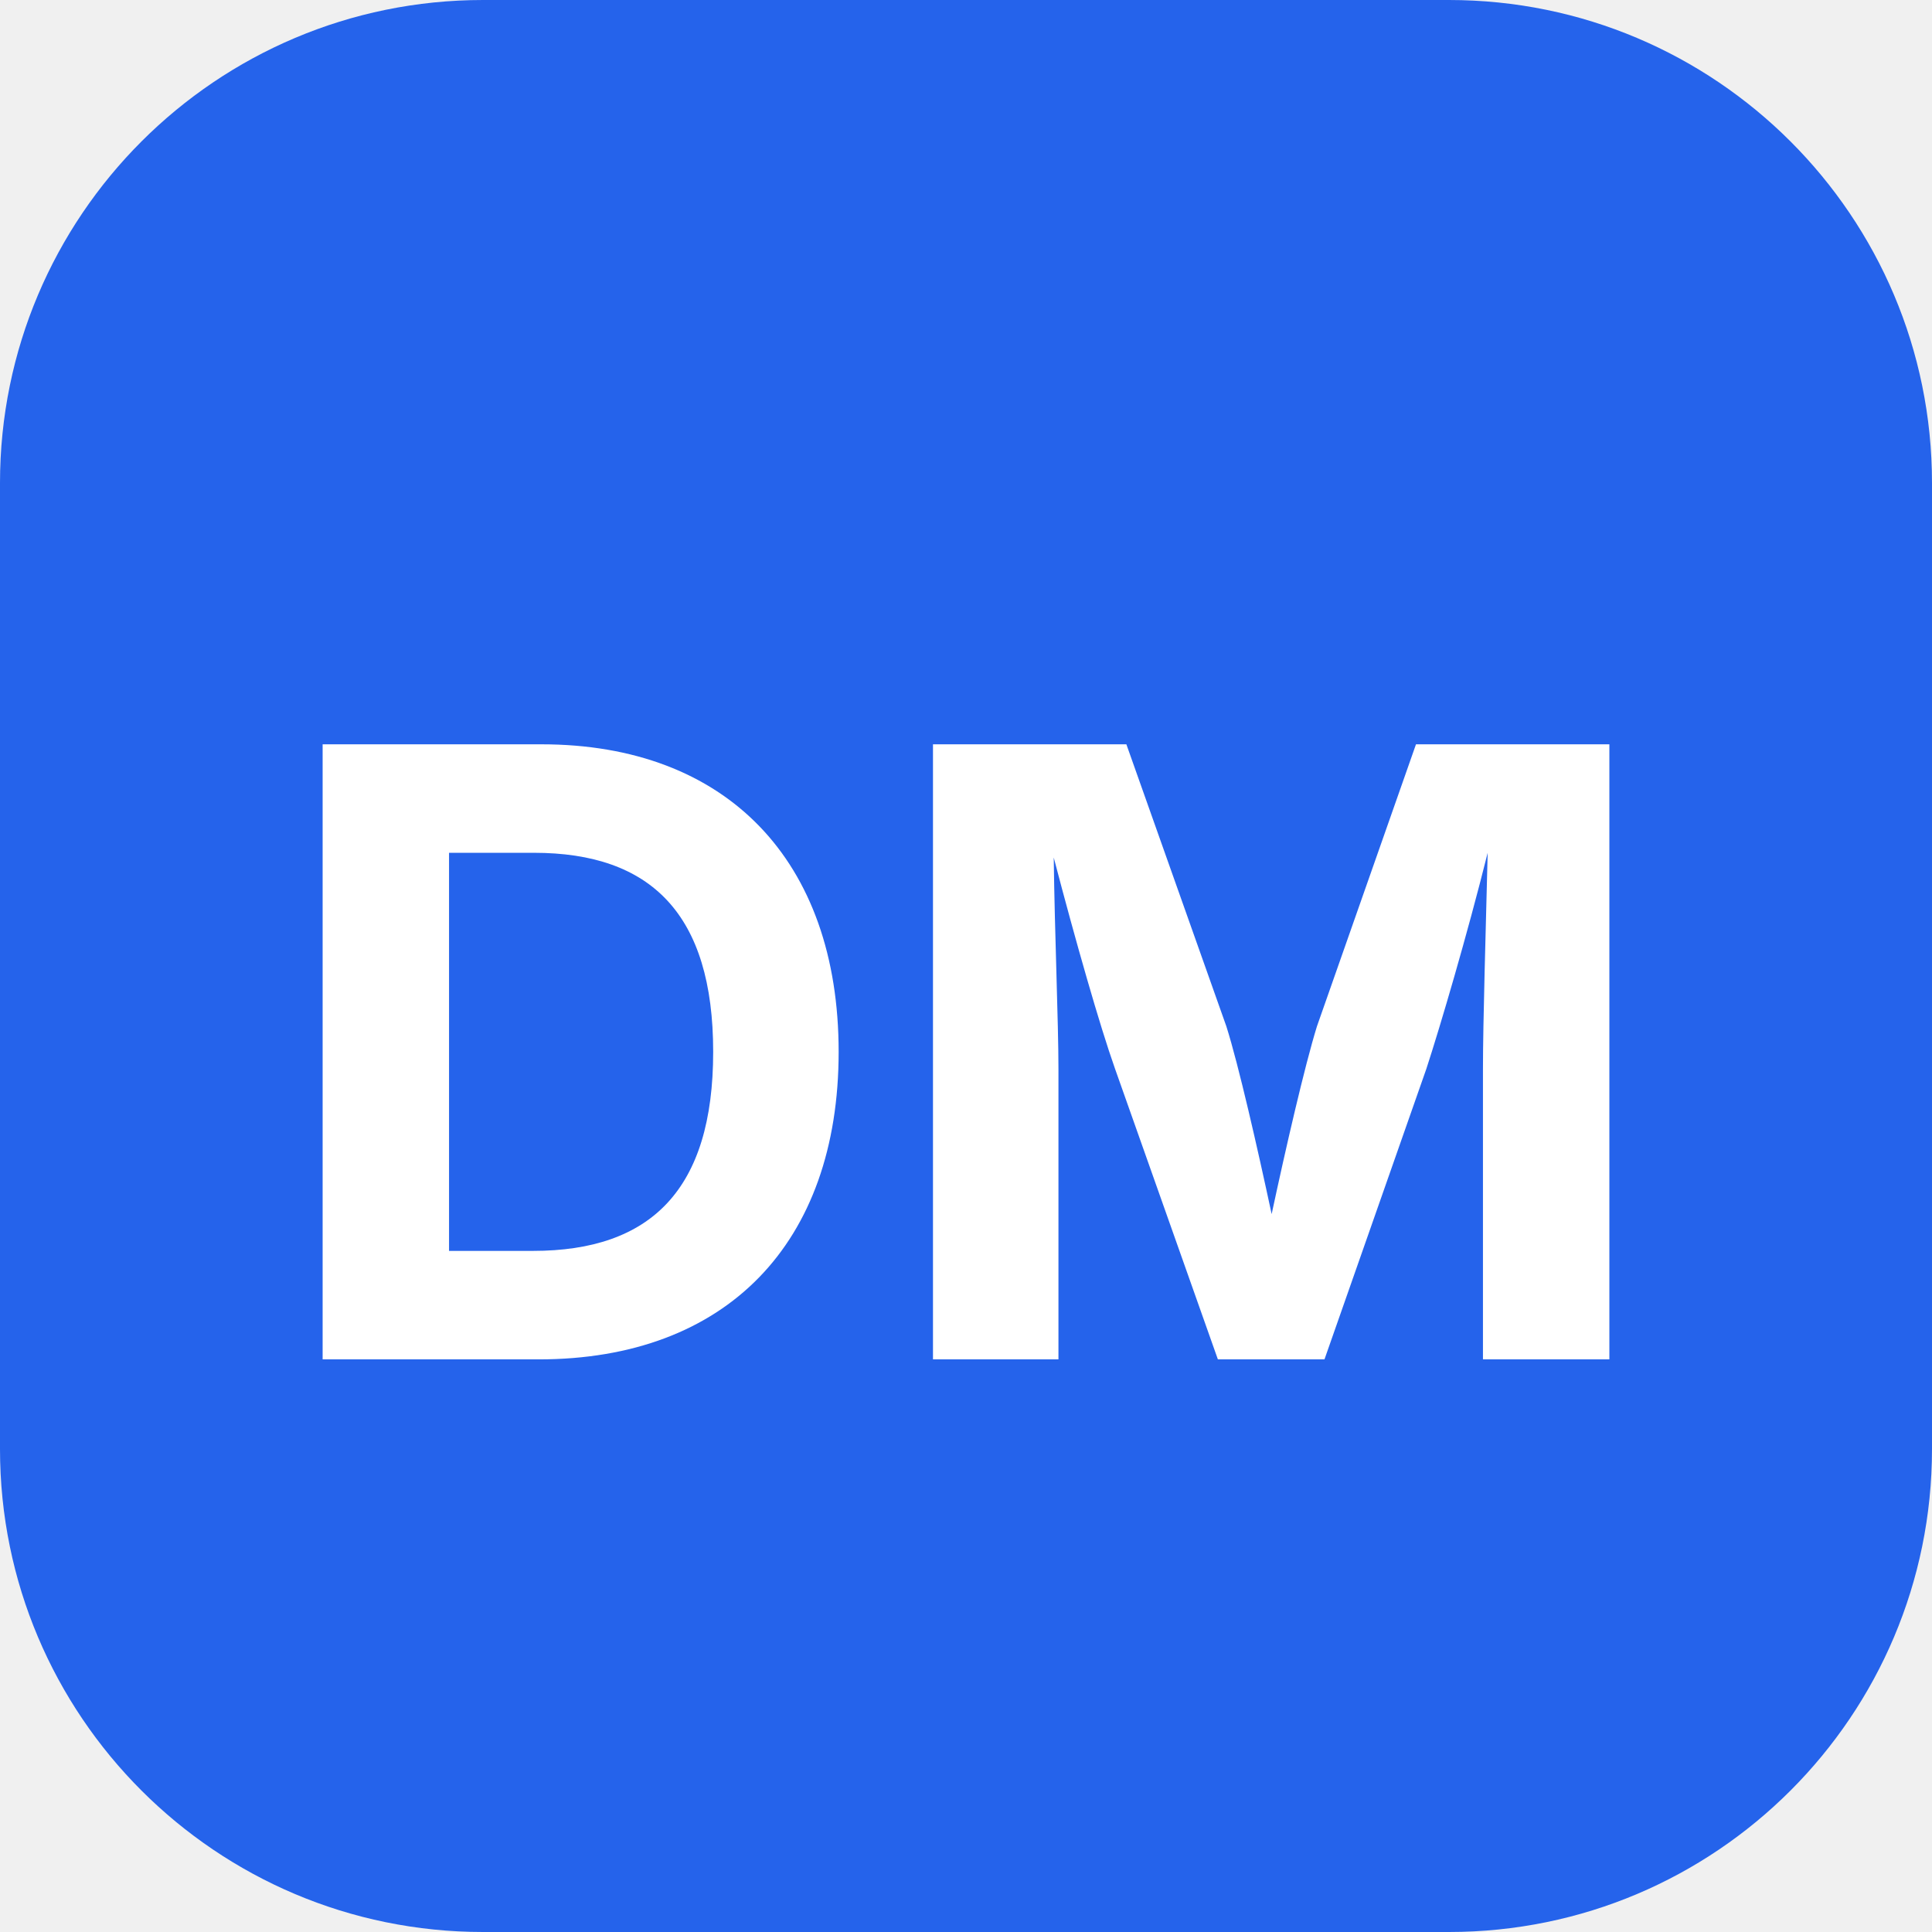
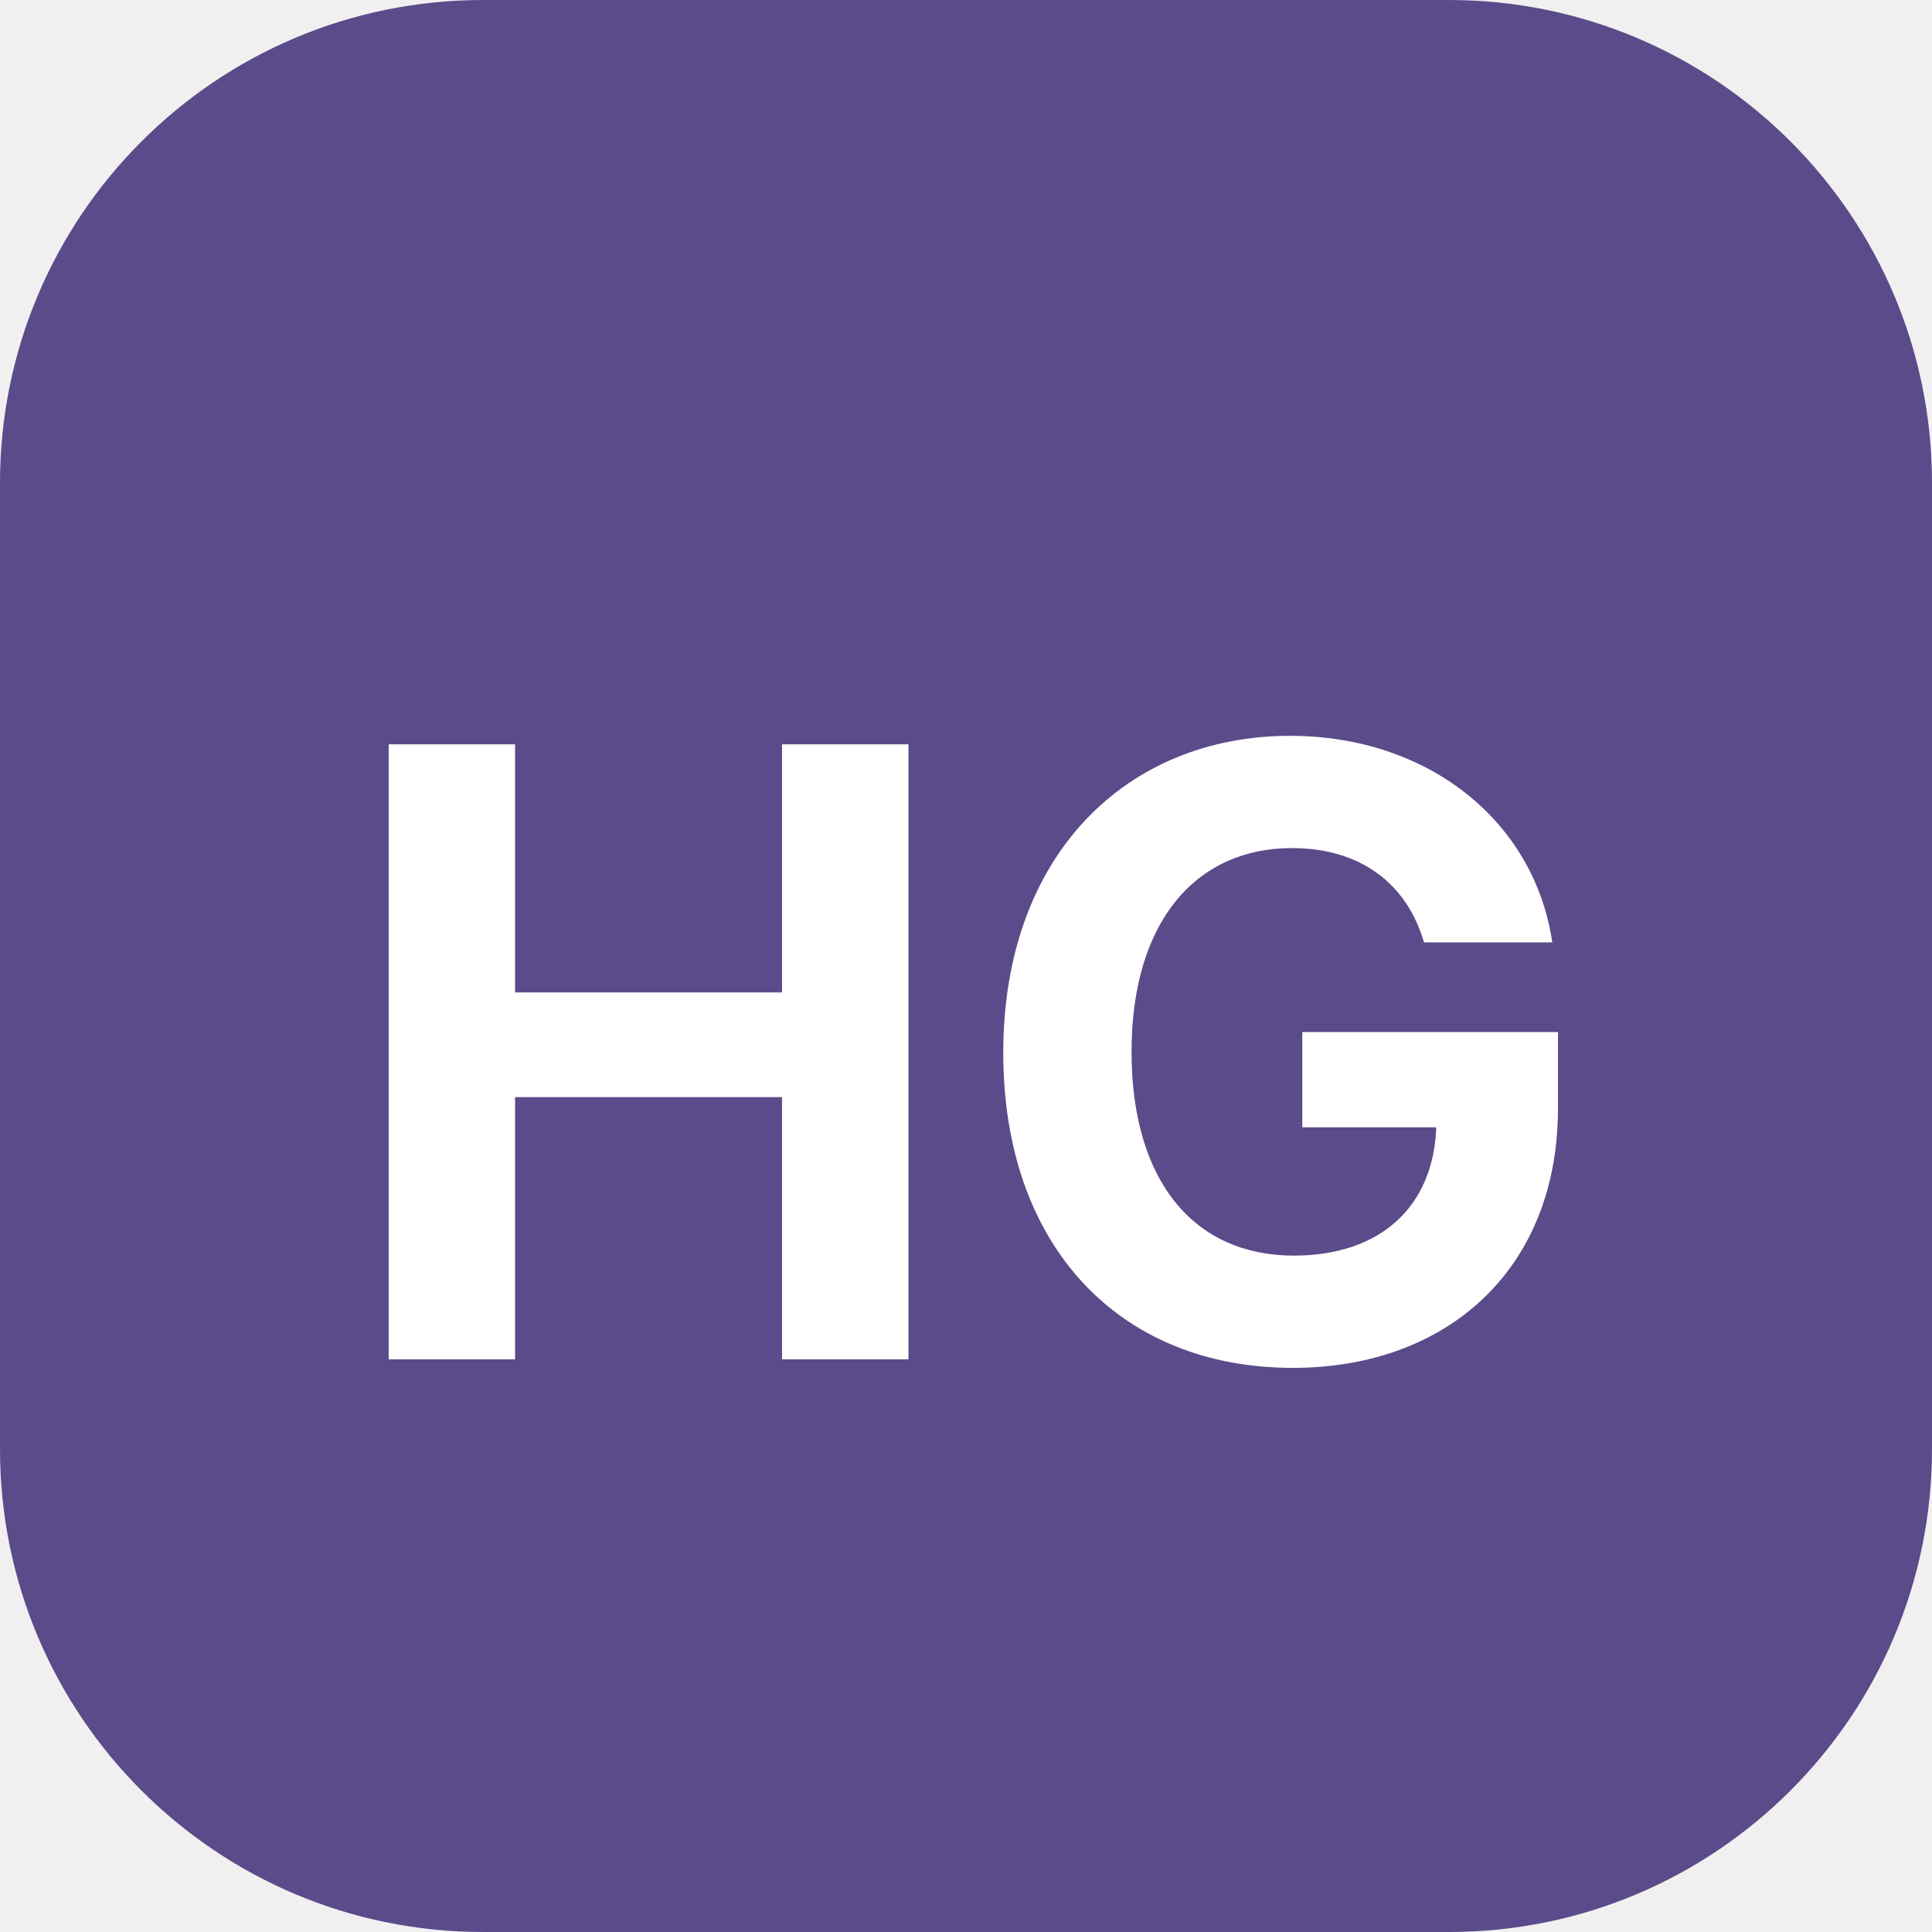
<svg xmlns="http://www.w3.org/2000/svg" viewBox="0 0 32 32" fill="none">
-   <rect width="32" height="32" rx="8" fill="#2563EB" />
-   <text x="50%" y="54%" dominant-baseline="middle" text-anchor="middle" font-family="Inter, system-ui, sans-serif" font-size="14" font-weight="700" fill="white">DM</text>
+   <rect width="32" height="32" rx="8" fill="#5B4B8A" />
+   <text x="50%" y="54%" dominant-baseline="middle" text-anchor="middle" font-family="Inter, system-ui, sans-serif" font-size="14" font-weight="700" fill="white">HG</text>
</svg>
